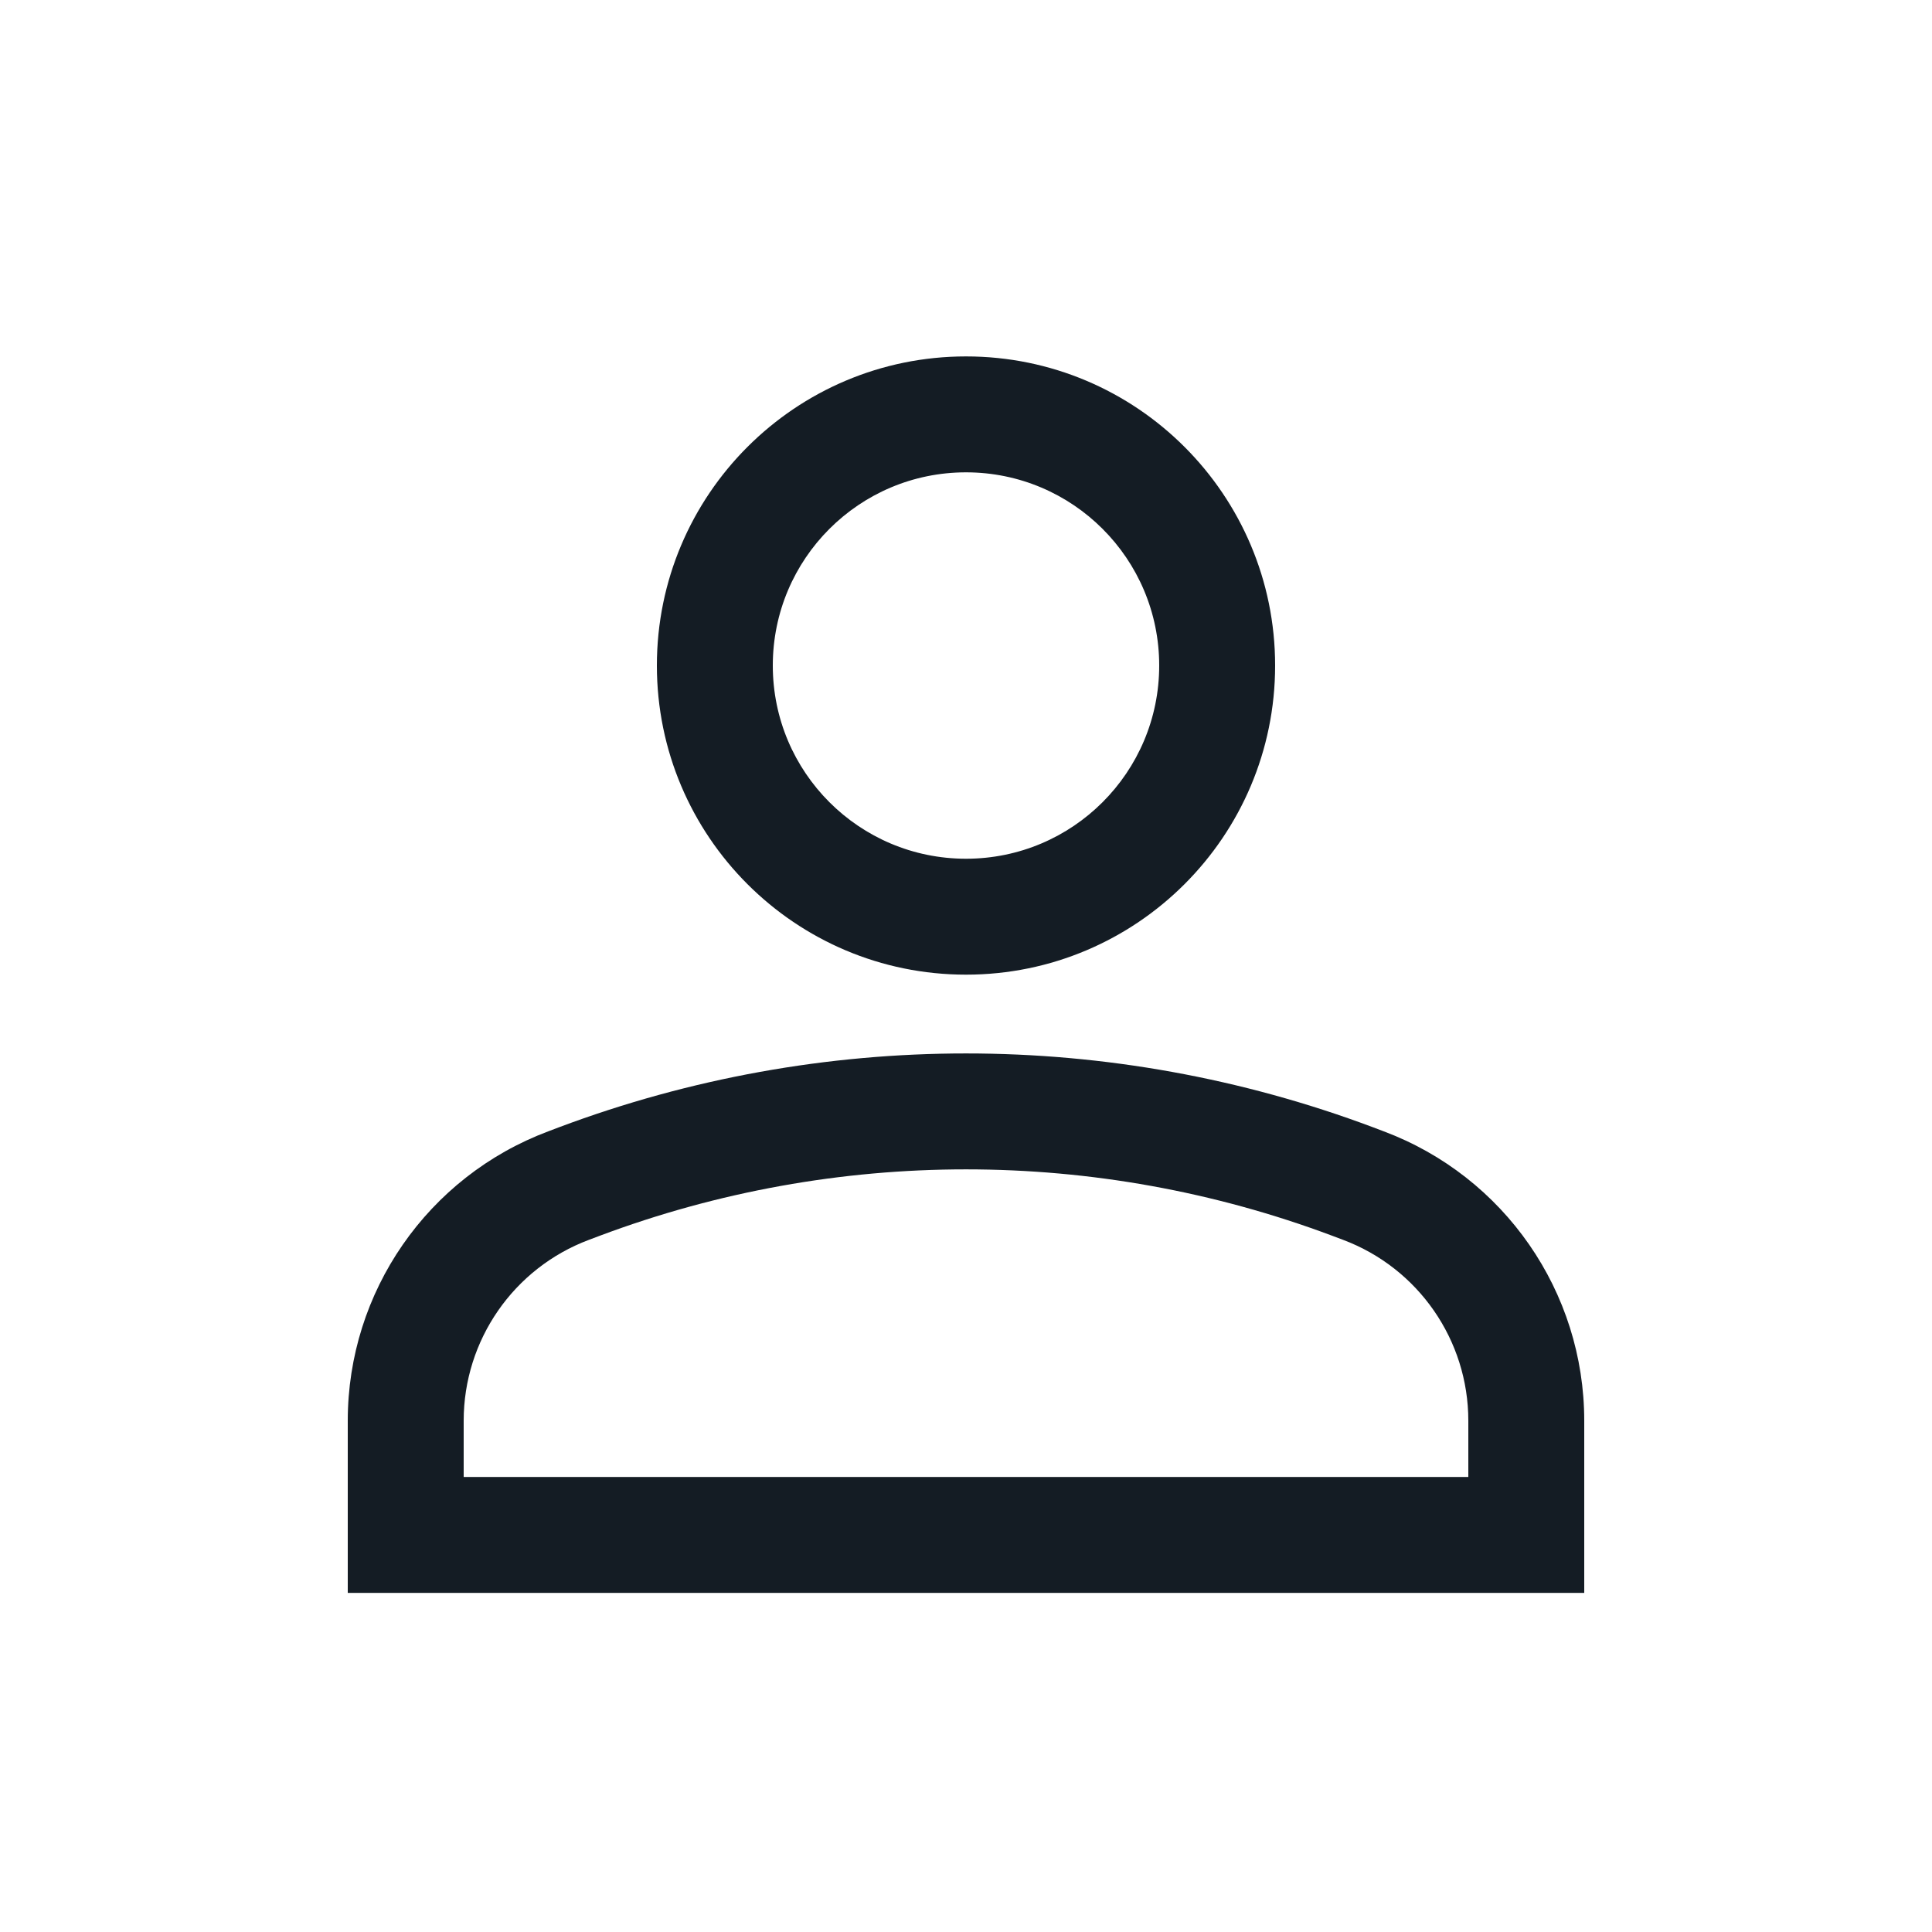
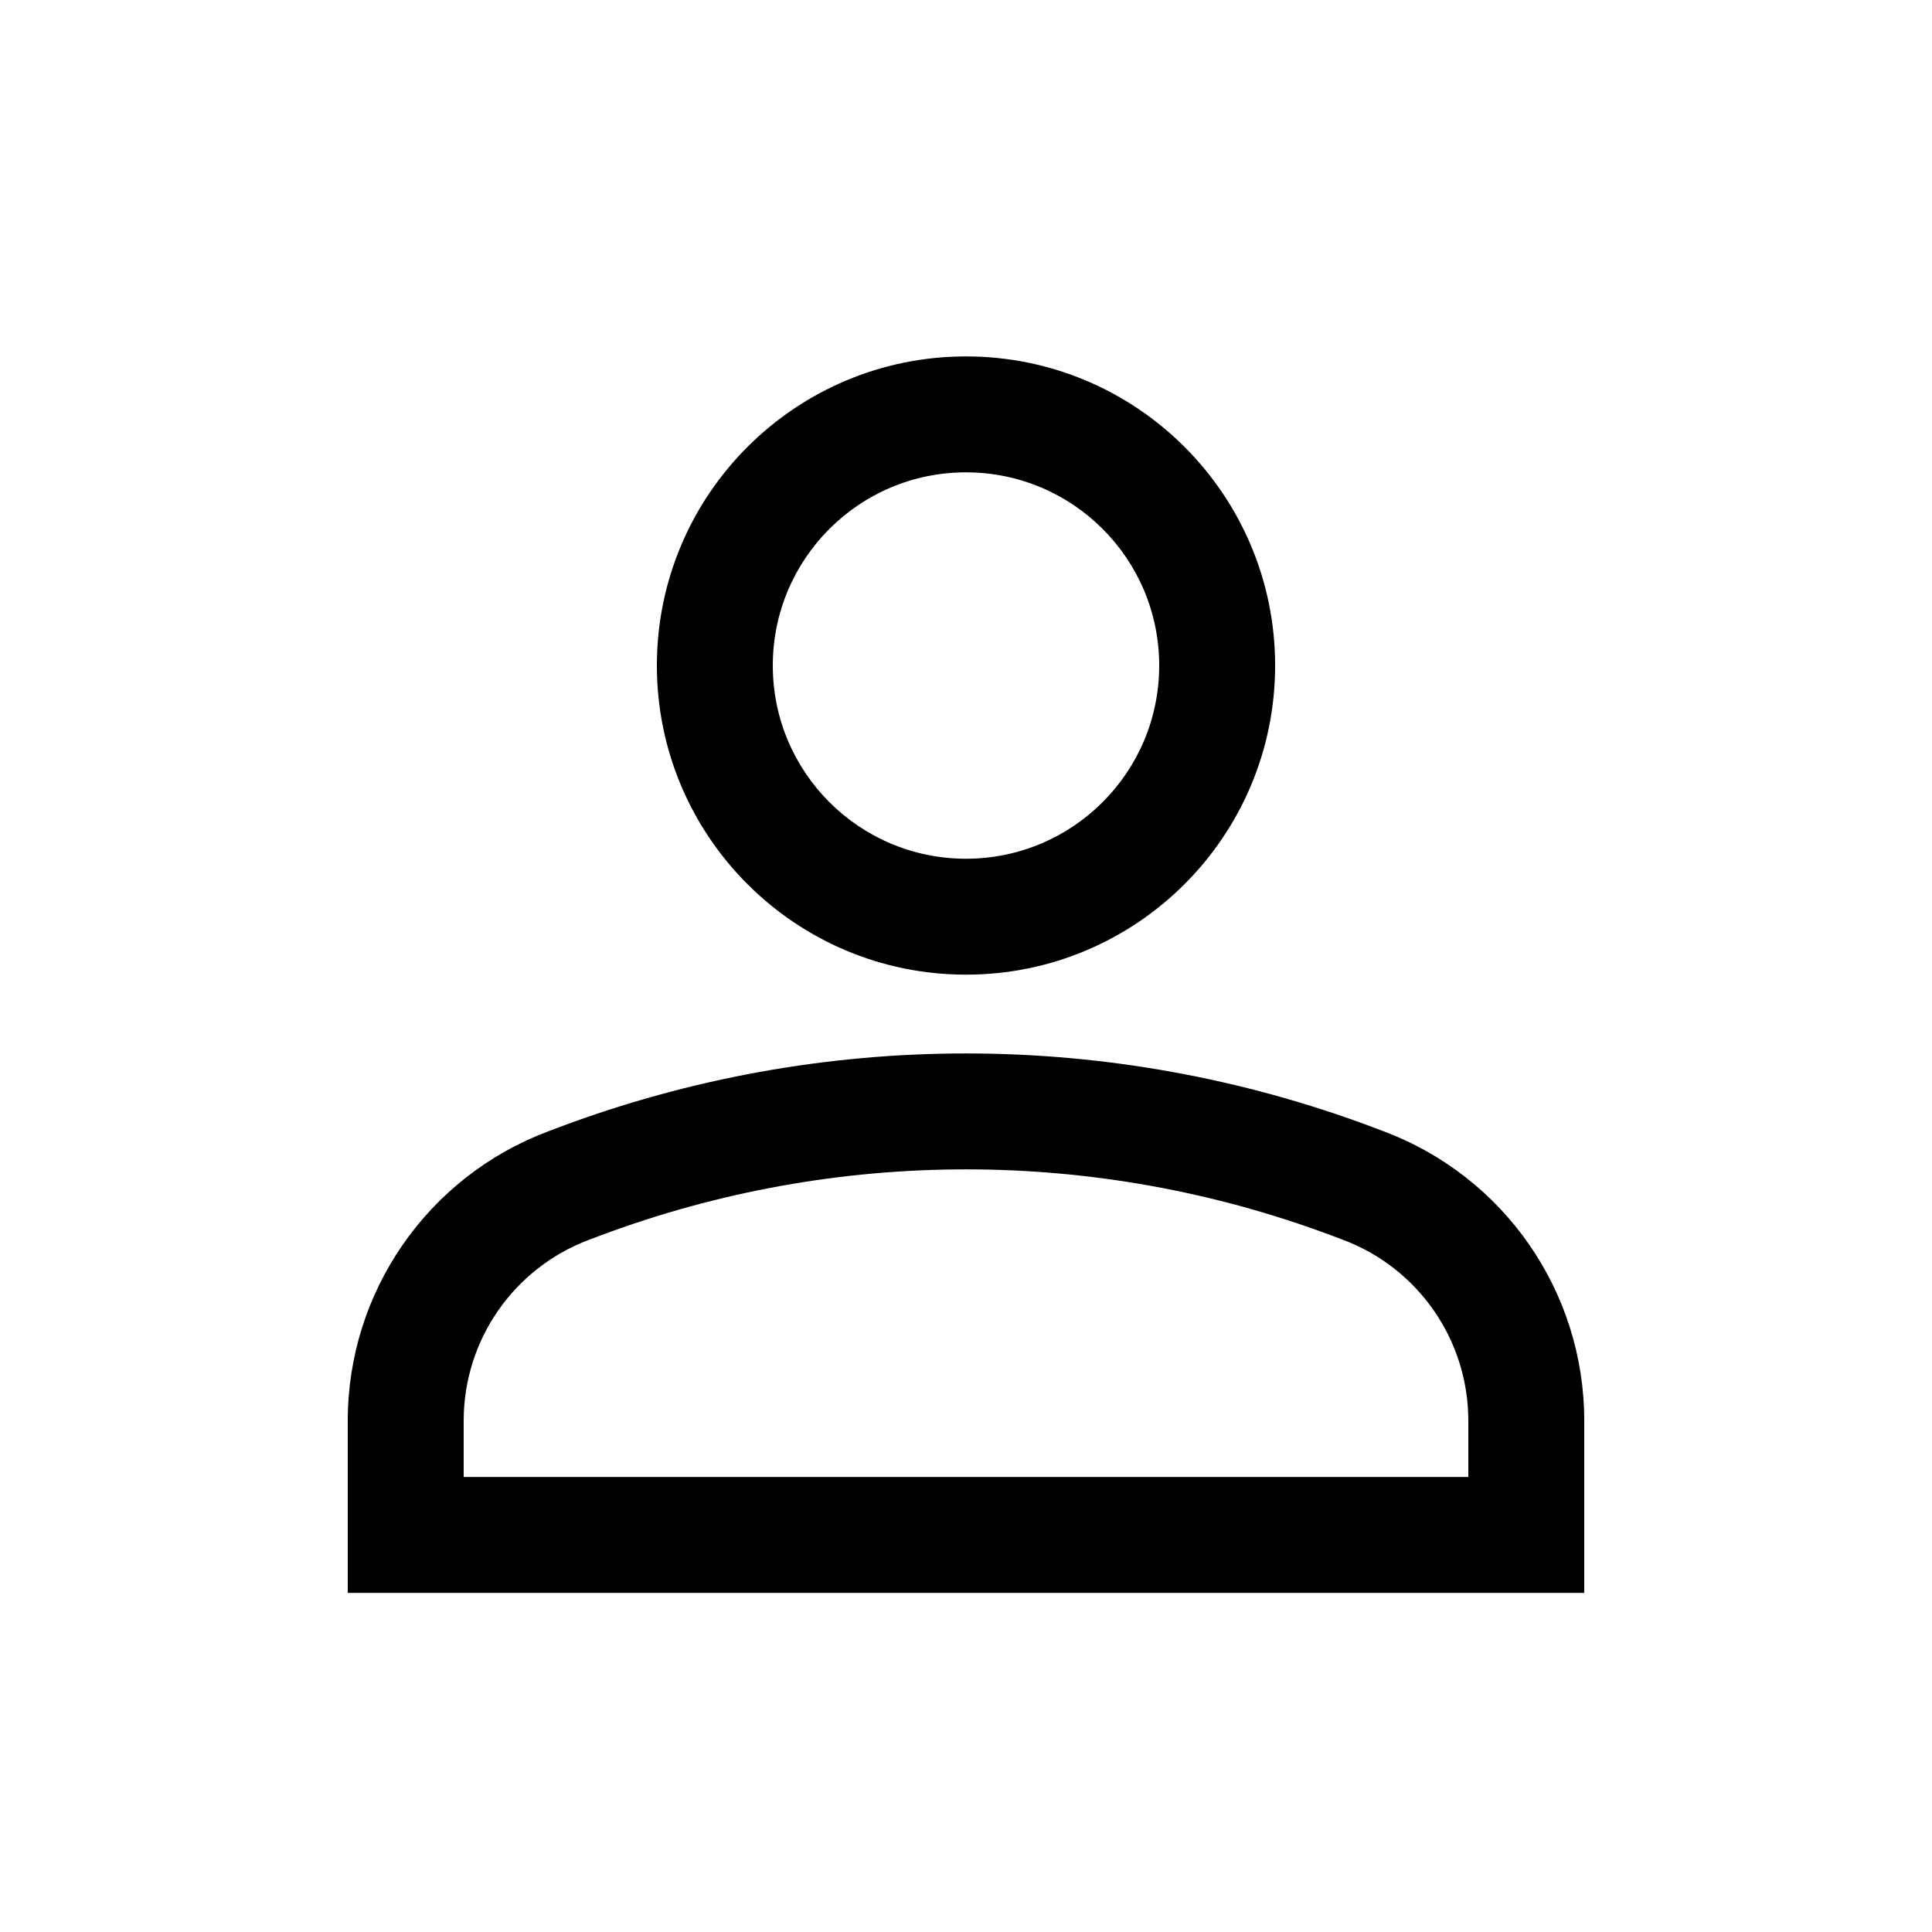
- <svg xmlns="http://www.w3.org/2000/svg" width="25" height="25" viewBox="0 0 25 25" fill="none">
-   <path fill-rule="evenodd" clip-rule="evenodd" d="M16.5 8.612C16.5 10.821 14.709 12.612 12.5 12.612C10.291 12.612 8.5 10.821 8.5 8.612C8.5 6.403 10.291 4.612 12.5 4.612C14.709 4.612 16.5 6.403 16.5 8.612ZM15 8.612C15 9.993 13.881 11.112 12.5 11.112C11.119 11.112 10 9.993 10 8.612C10 7.231 11.119 6.112 12.5 6.112C13.881 6.112 15 7.231 15 8.612Z" fill="#141C24" />
-   <path fill-rule="evenodd" clip-rule="evenodd" d="M4.5 18.384V20.612H20.5V18.384C20.5 16.716 19.466 15.224 17.904 14.639L17.767 14.587C14.371 13.313 10.629 13.313 7.233 14.587L7.096 14.639C5.534 15.224 4.5 16.716 4.5 18.384ZM7.76 15.991C10.816 14.845 14.184 14.845 17.24 15.991L17.378 16.043C18.354 16.409 19 17.342 19 18.384V19.112H6V18.384C6 17.342 6.646 16.409 7.622 16.043L7.76 15.991Z" fill="#141C24" />
+ <svg xmlns="http://www.w3.org/2000/svg" width="25" height="25" viewBox="0 0 25 25">
+   <path fill-rule="evenodd" clip-rule="evenodd" d="M16.5 8.612C16.5 10.821 14.709 12.612 12.5 12.612C10.291 12.612 8.5 10.821 8.5 8.612C8.5 6.403 10.291 4.612 12.5 4.612C14.709 4.612 16.5 6.403 16.5 8.612ZM15 8.612C15 9.993 13.881 11.112 12.5 11.112C11.119 11.112 10 9.993 10 8.612C10 7.231 11.119 6.112 12.5 6.112C13.881 6.112 15 7.231 15 8.612Z" />
+   <path fill-rule="evenodd" clip-rule="evenodd" d="M4.5 18.384V20.612H20.5V18.384C20.5 16.716 19.466 15.224 17.904 14.639L17.767 14.587C14.371 13.313 10.629 13.313 7.233 14.587L7.096 14.639C5.534 15.224 4.5 16.716 4.5 18.384ZM7.76 15.991C10.816 14.845 14.184 14.845 17.24 15.991L17.378 16.043C18.354 16.409 19 17.342 19 18.384V19.112H6V18.384C6 17.342 6.646 16.409 7.622 16.043L7.76 15.991Z" />
</svg>
